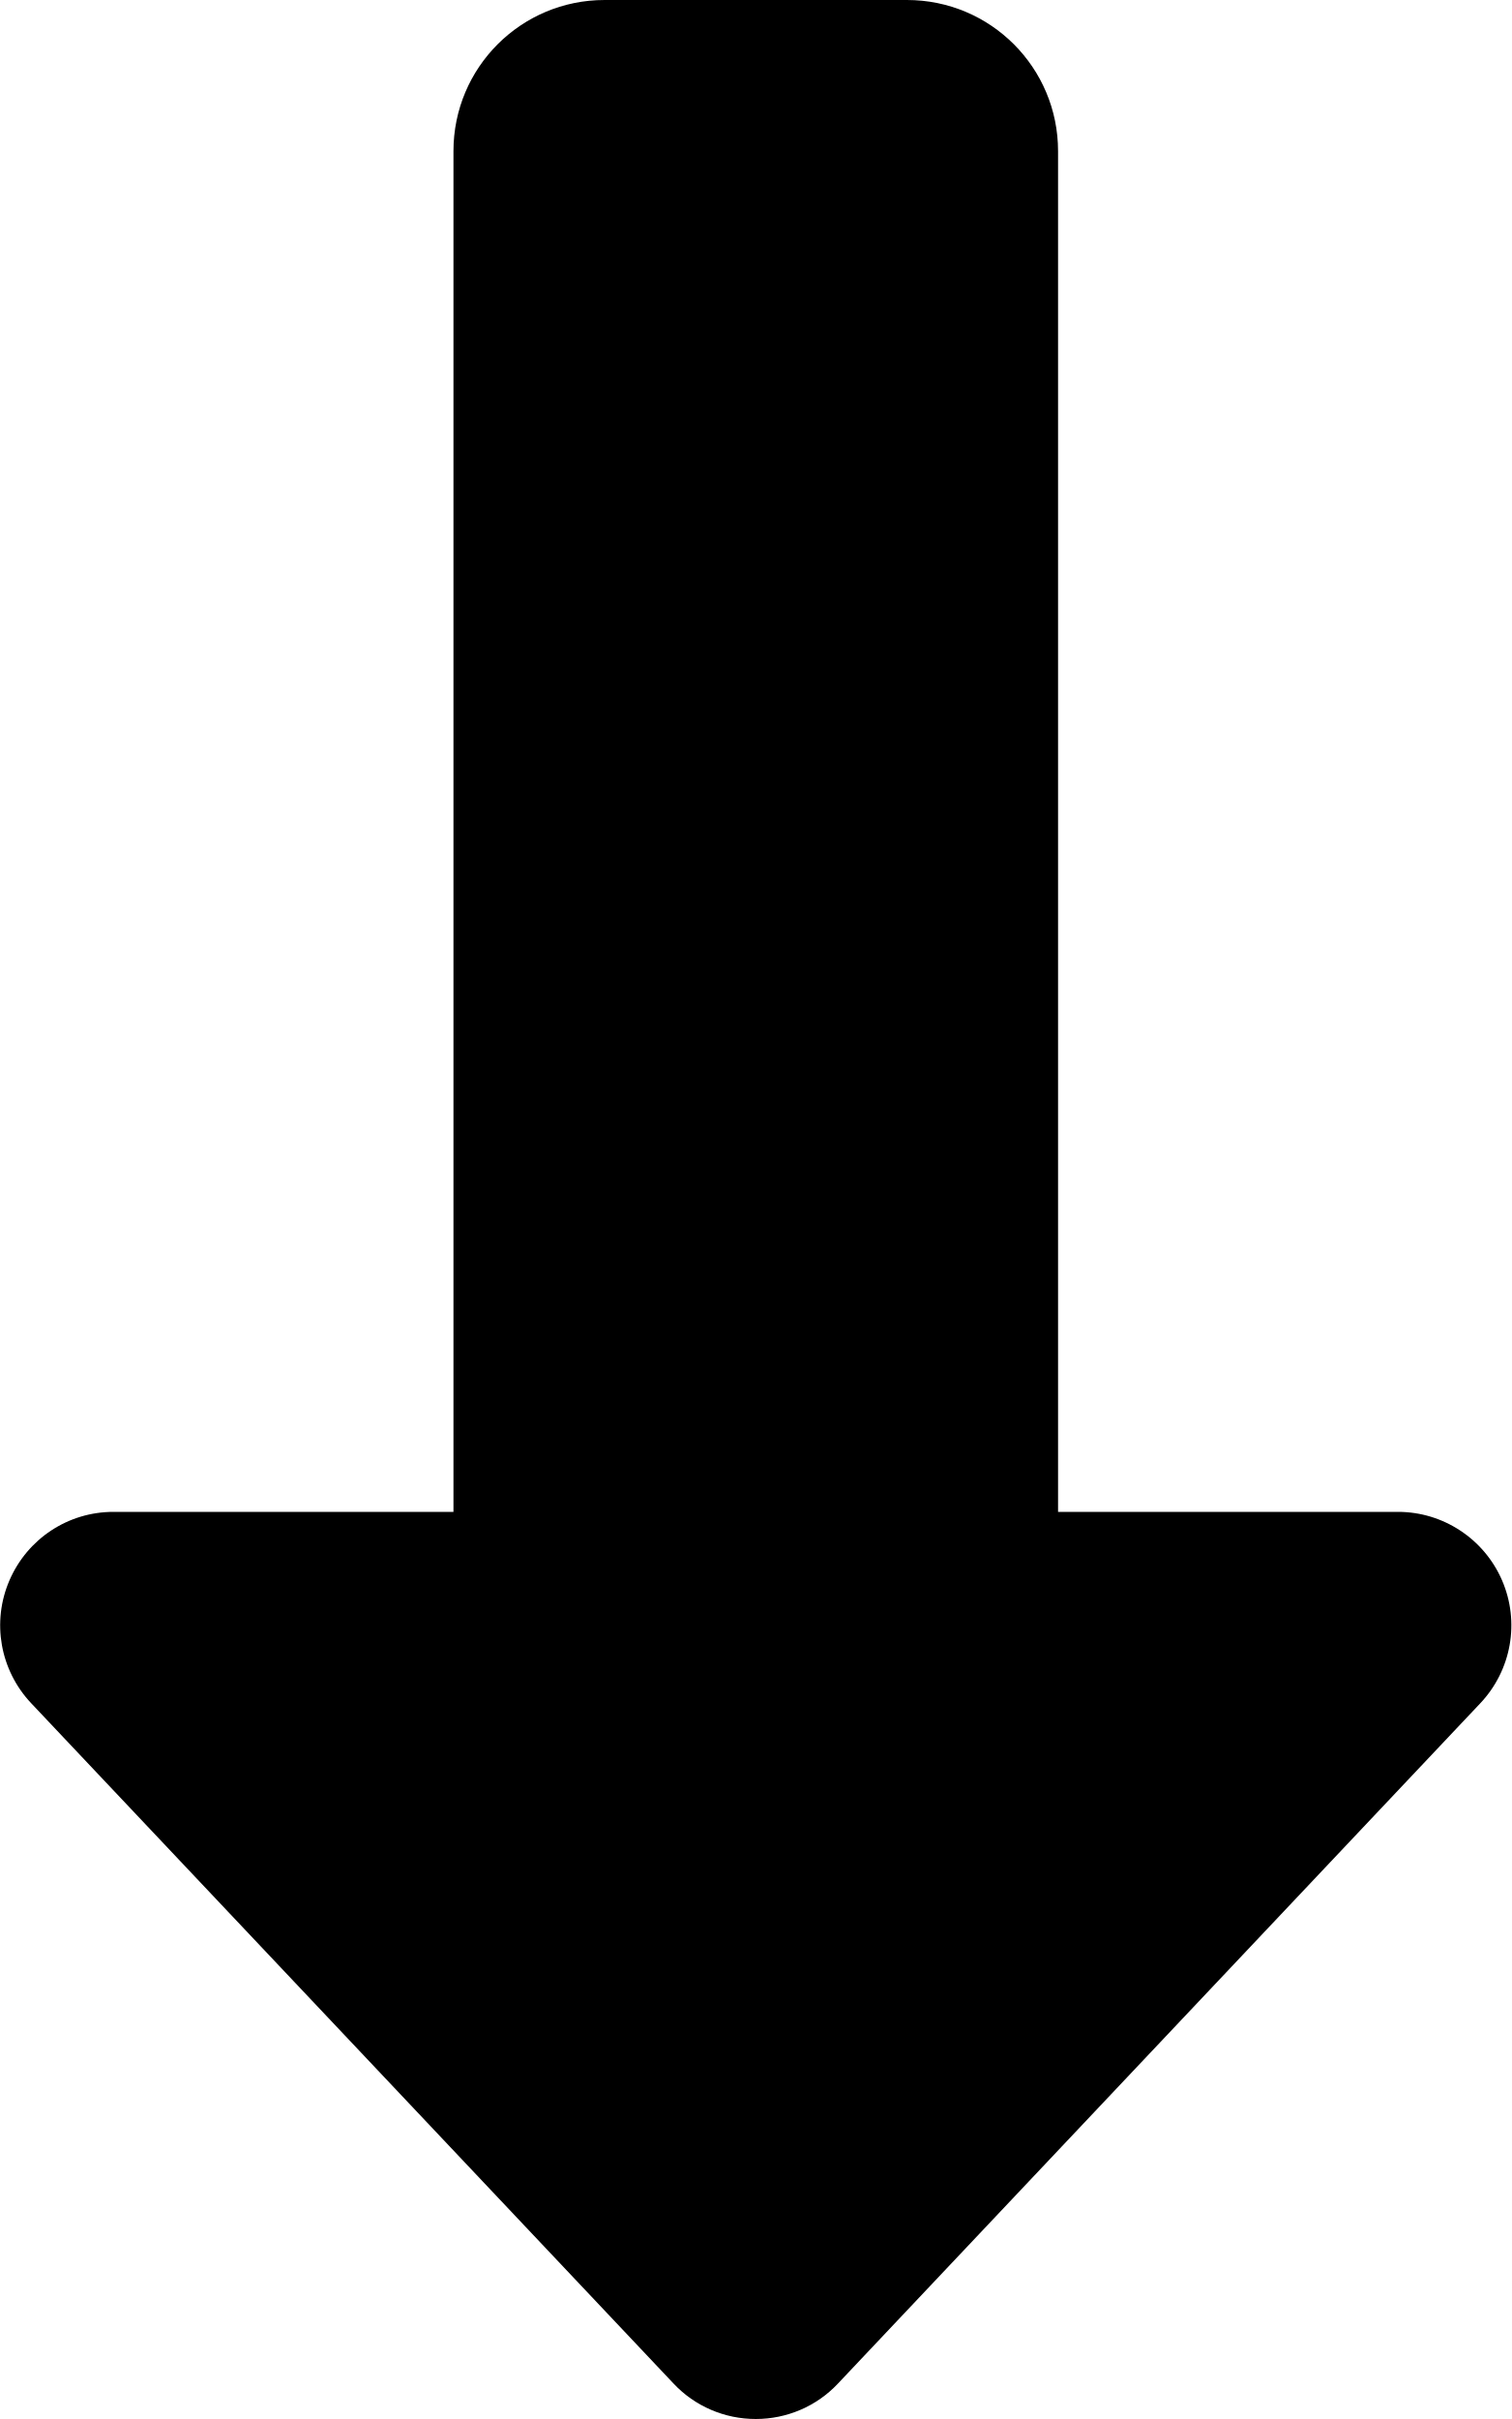
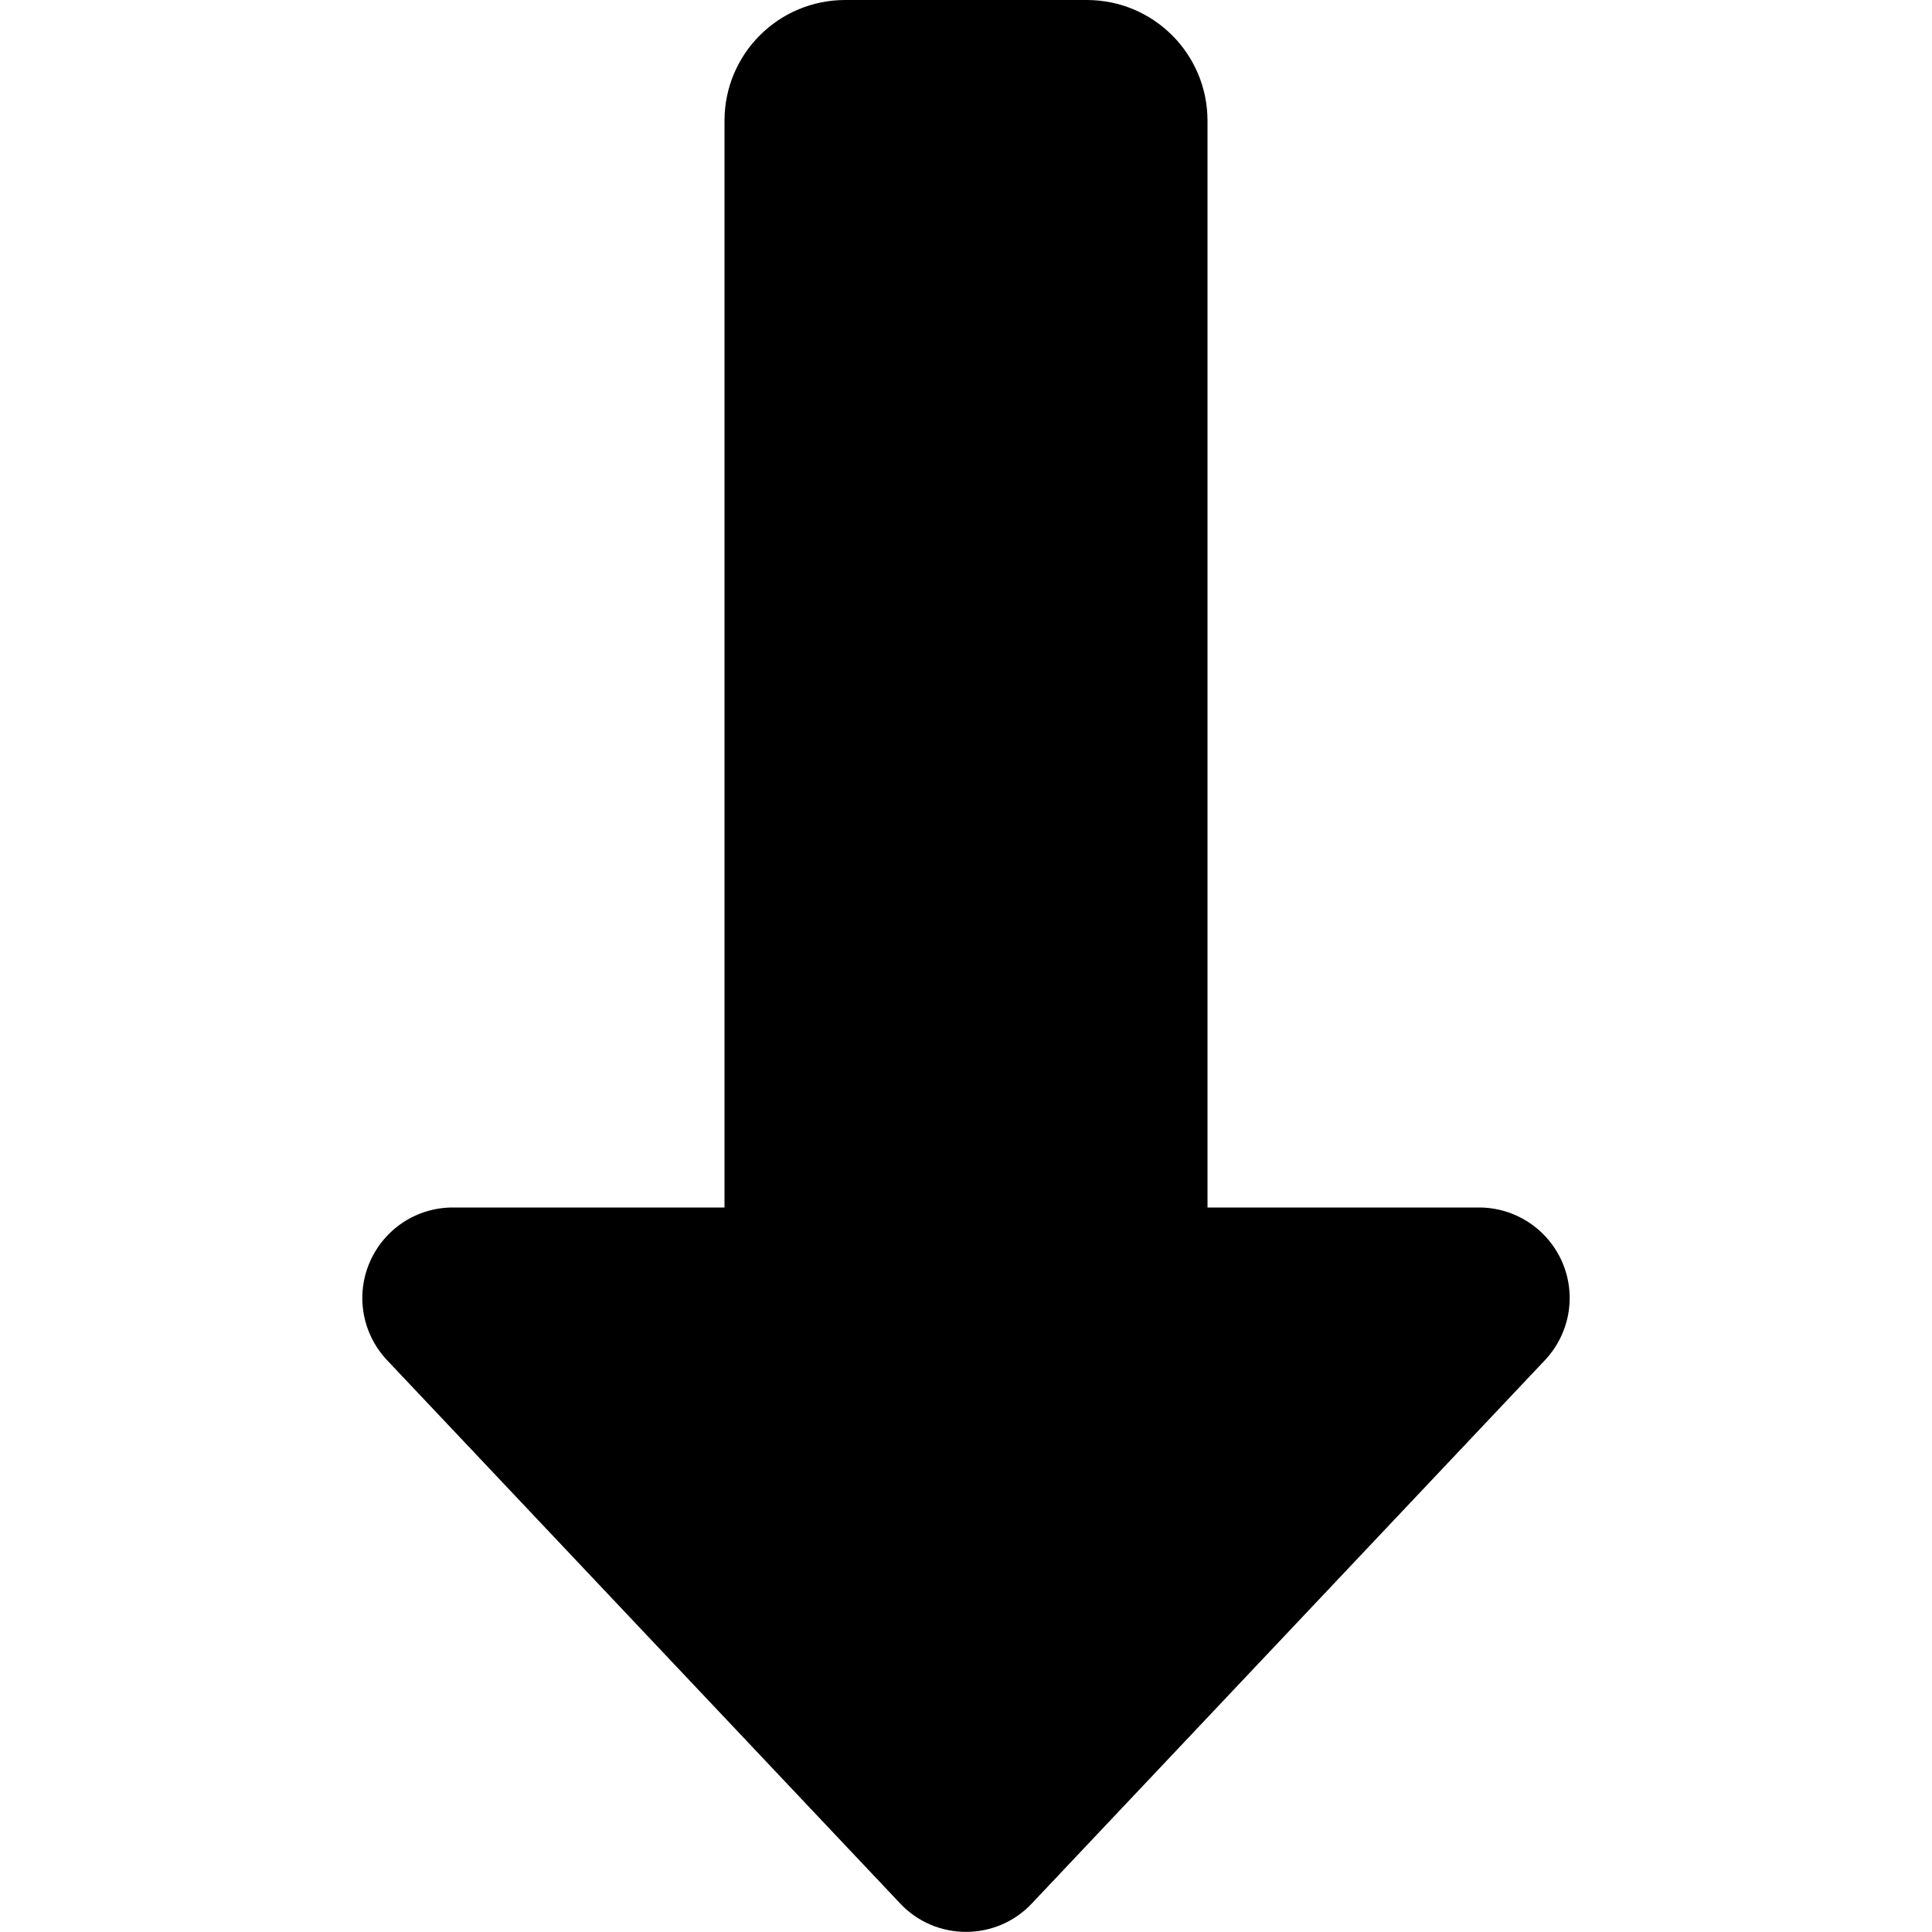
- <svg xmlns="http://www.w3.org/2000/svg" viewBox="0 0 320 512">
-   <path d="M2 334.5c-3.8 8.8-2 19 4.6 26l136 144c4.5 4.8 10.8 7.5 17.4 7.5s12.9-2.7 17.4-7.5l136-144c6.6-7 8.4-17.2 4.6-26s-12.5-14.5-22-14.5l-72 0 0-288c0-17.7-14.3-32-32-32L128 0C110.3 0 96 14.3 96 32l0 288-72 0c-9.6 0-18.2 5.7-22 14.5z" />
+ <svg xmlns="http://www.w3.org/2000/svg" viewBox="0 0 16 16" version="1.1" id="svg1" width="16" height="16">
+   <defs id="defs1" />
+   <path d="m 3.062,10.453 c -0.119,0.275 -0.062,0.594 0.144,0.812 l 4.25,4.5 c 0.141,0.15 0.338,0.234 0.544,0.234 0.206,0 0.403,-0.084 0.544,-0.234 l 4.25,-4.5 c 0.206,-0.219 0.263,-0.537 0.144,-0.812 -0.119,-0.275 -0.391,-0.453 -0.688,-0.453 H 10 V 1 C 10,0.447 9.553,0 9,0 H 7 c -0.553,0 -1,0.447 -1,1 V 10 h -2.25 c -0.3,0 -0.569,0.178 -0.688,0.453 z" id="path1" style="stroke-width:0.031" />
</svg>
